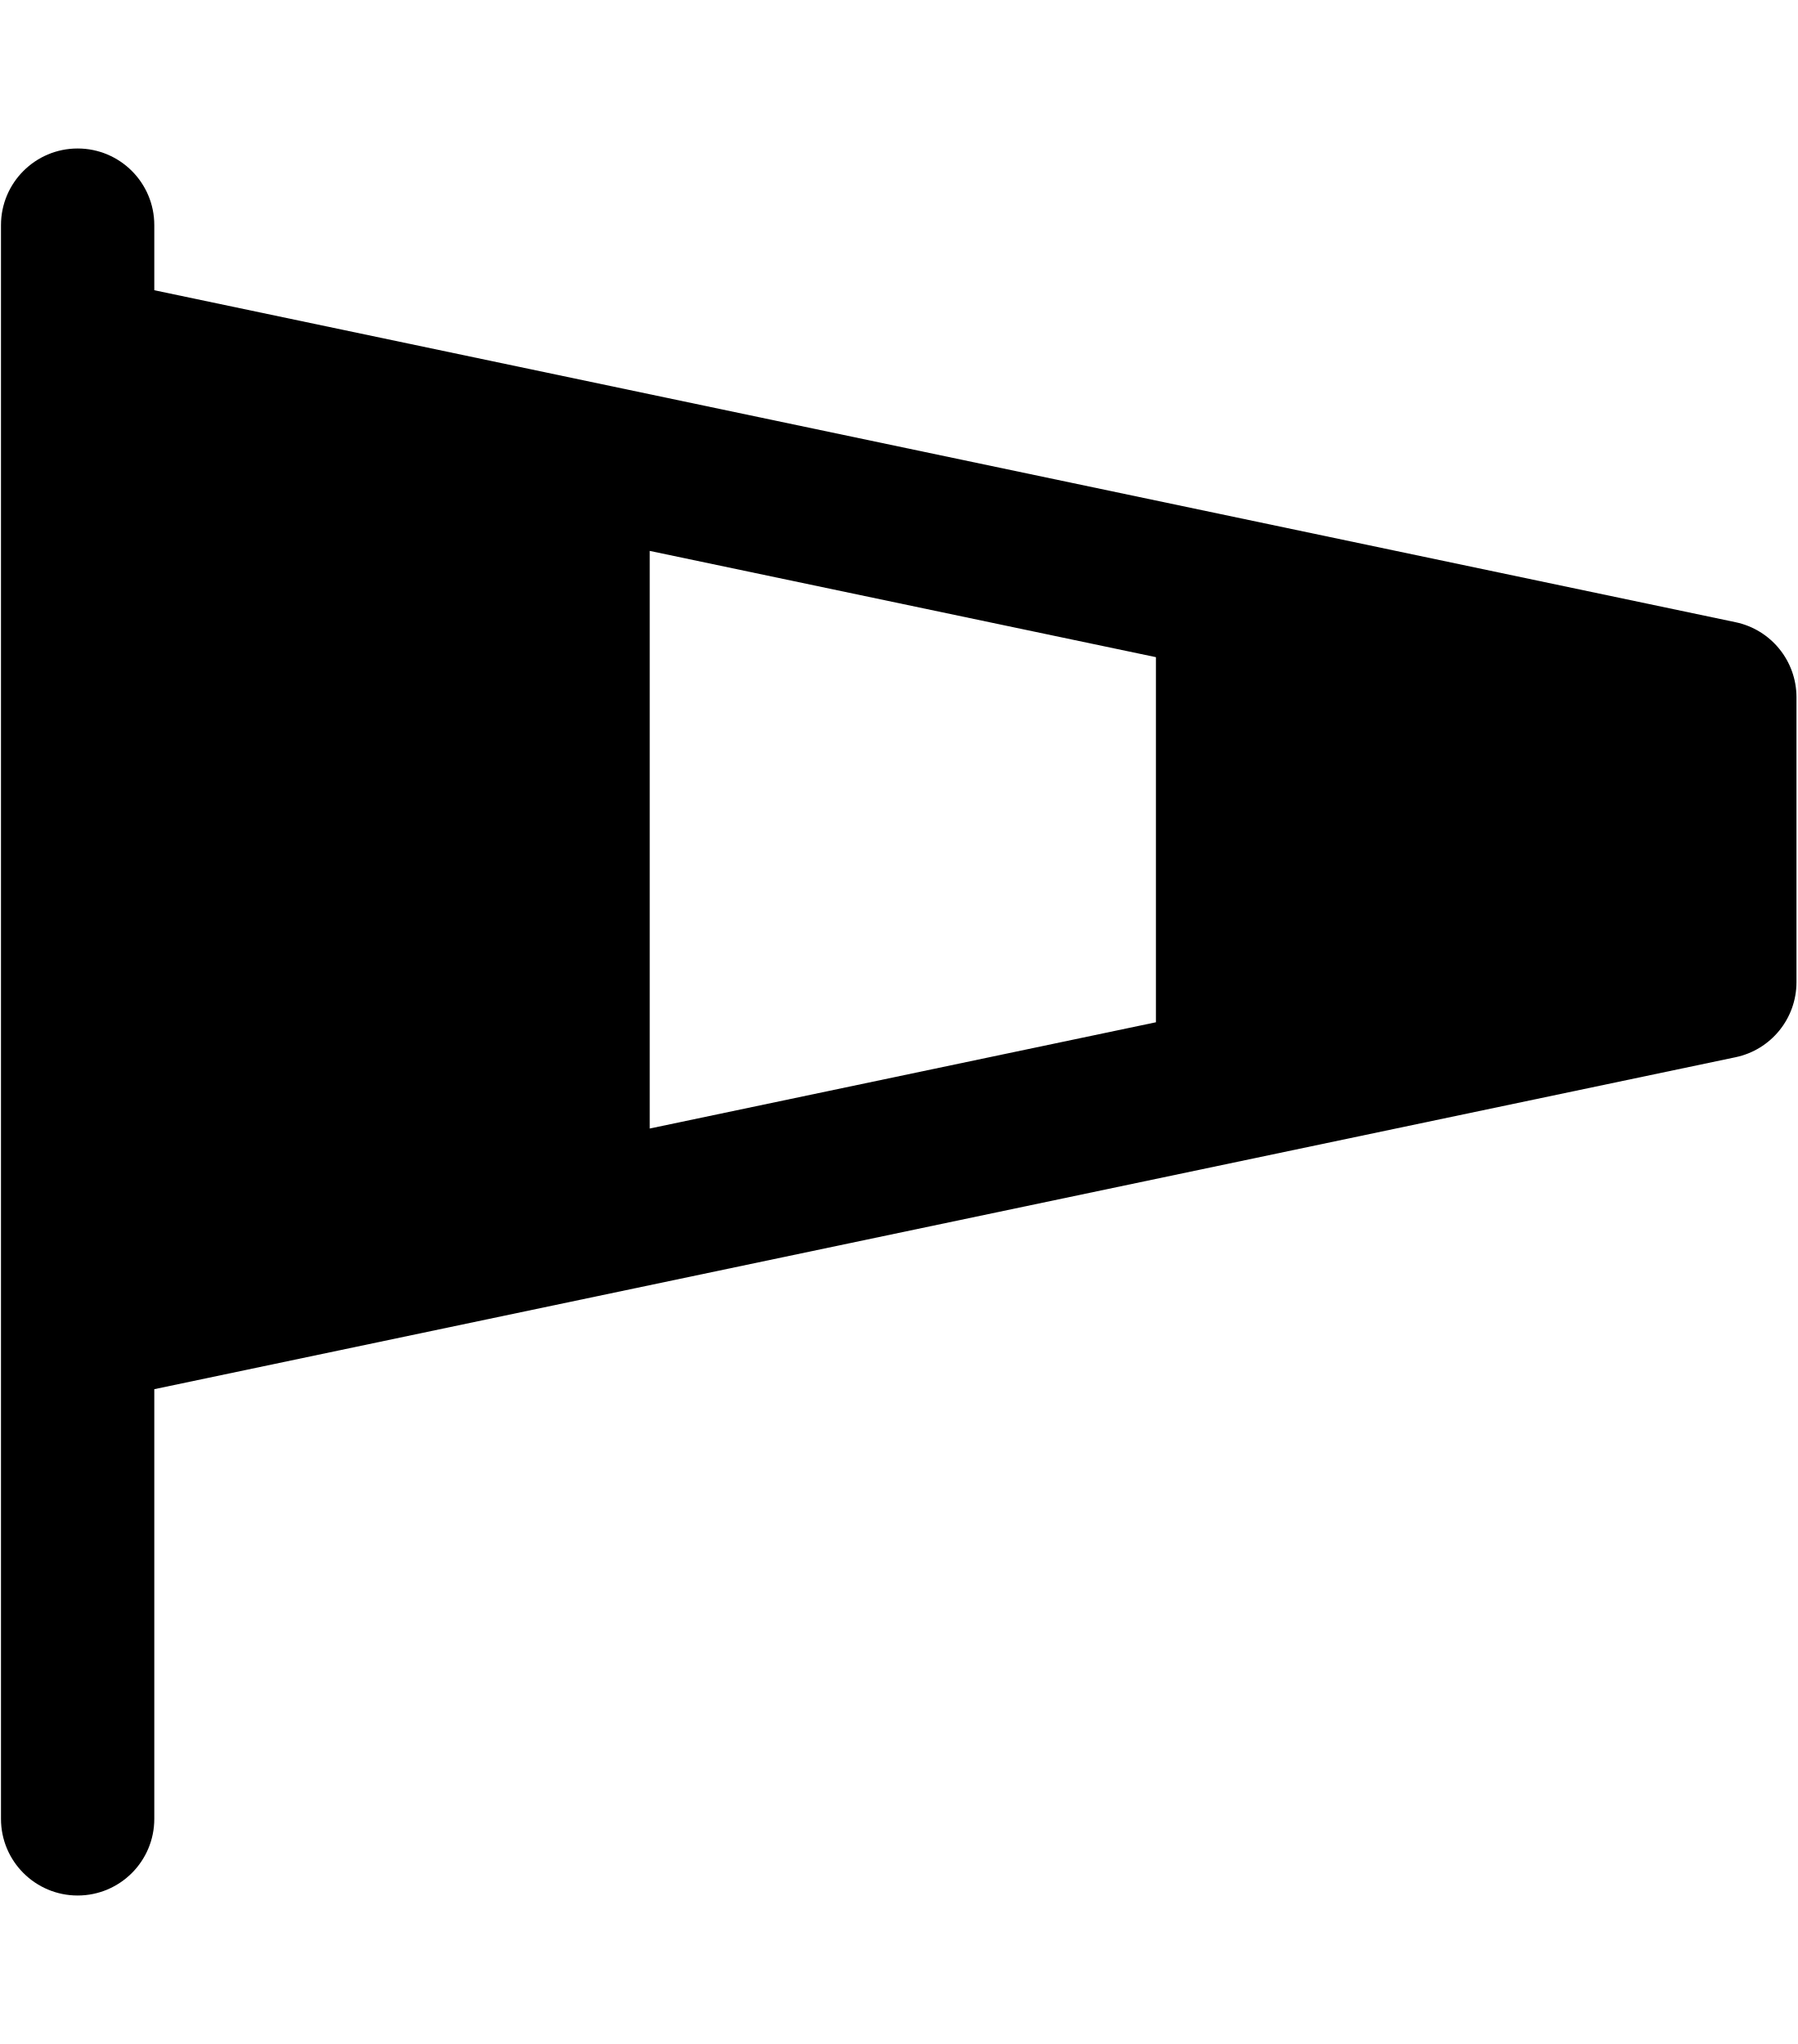
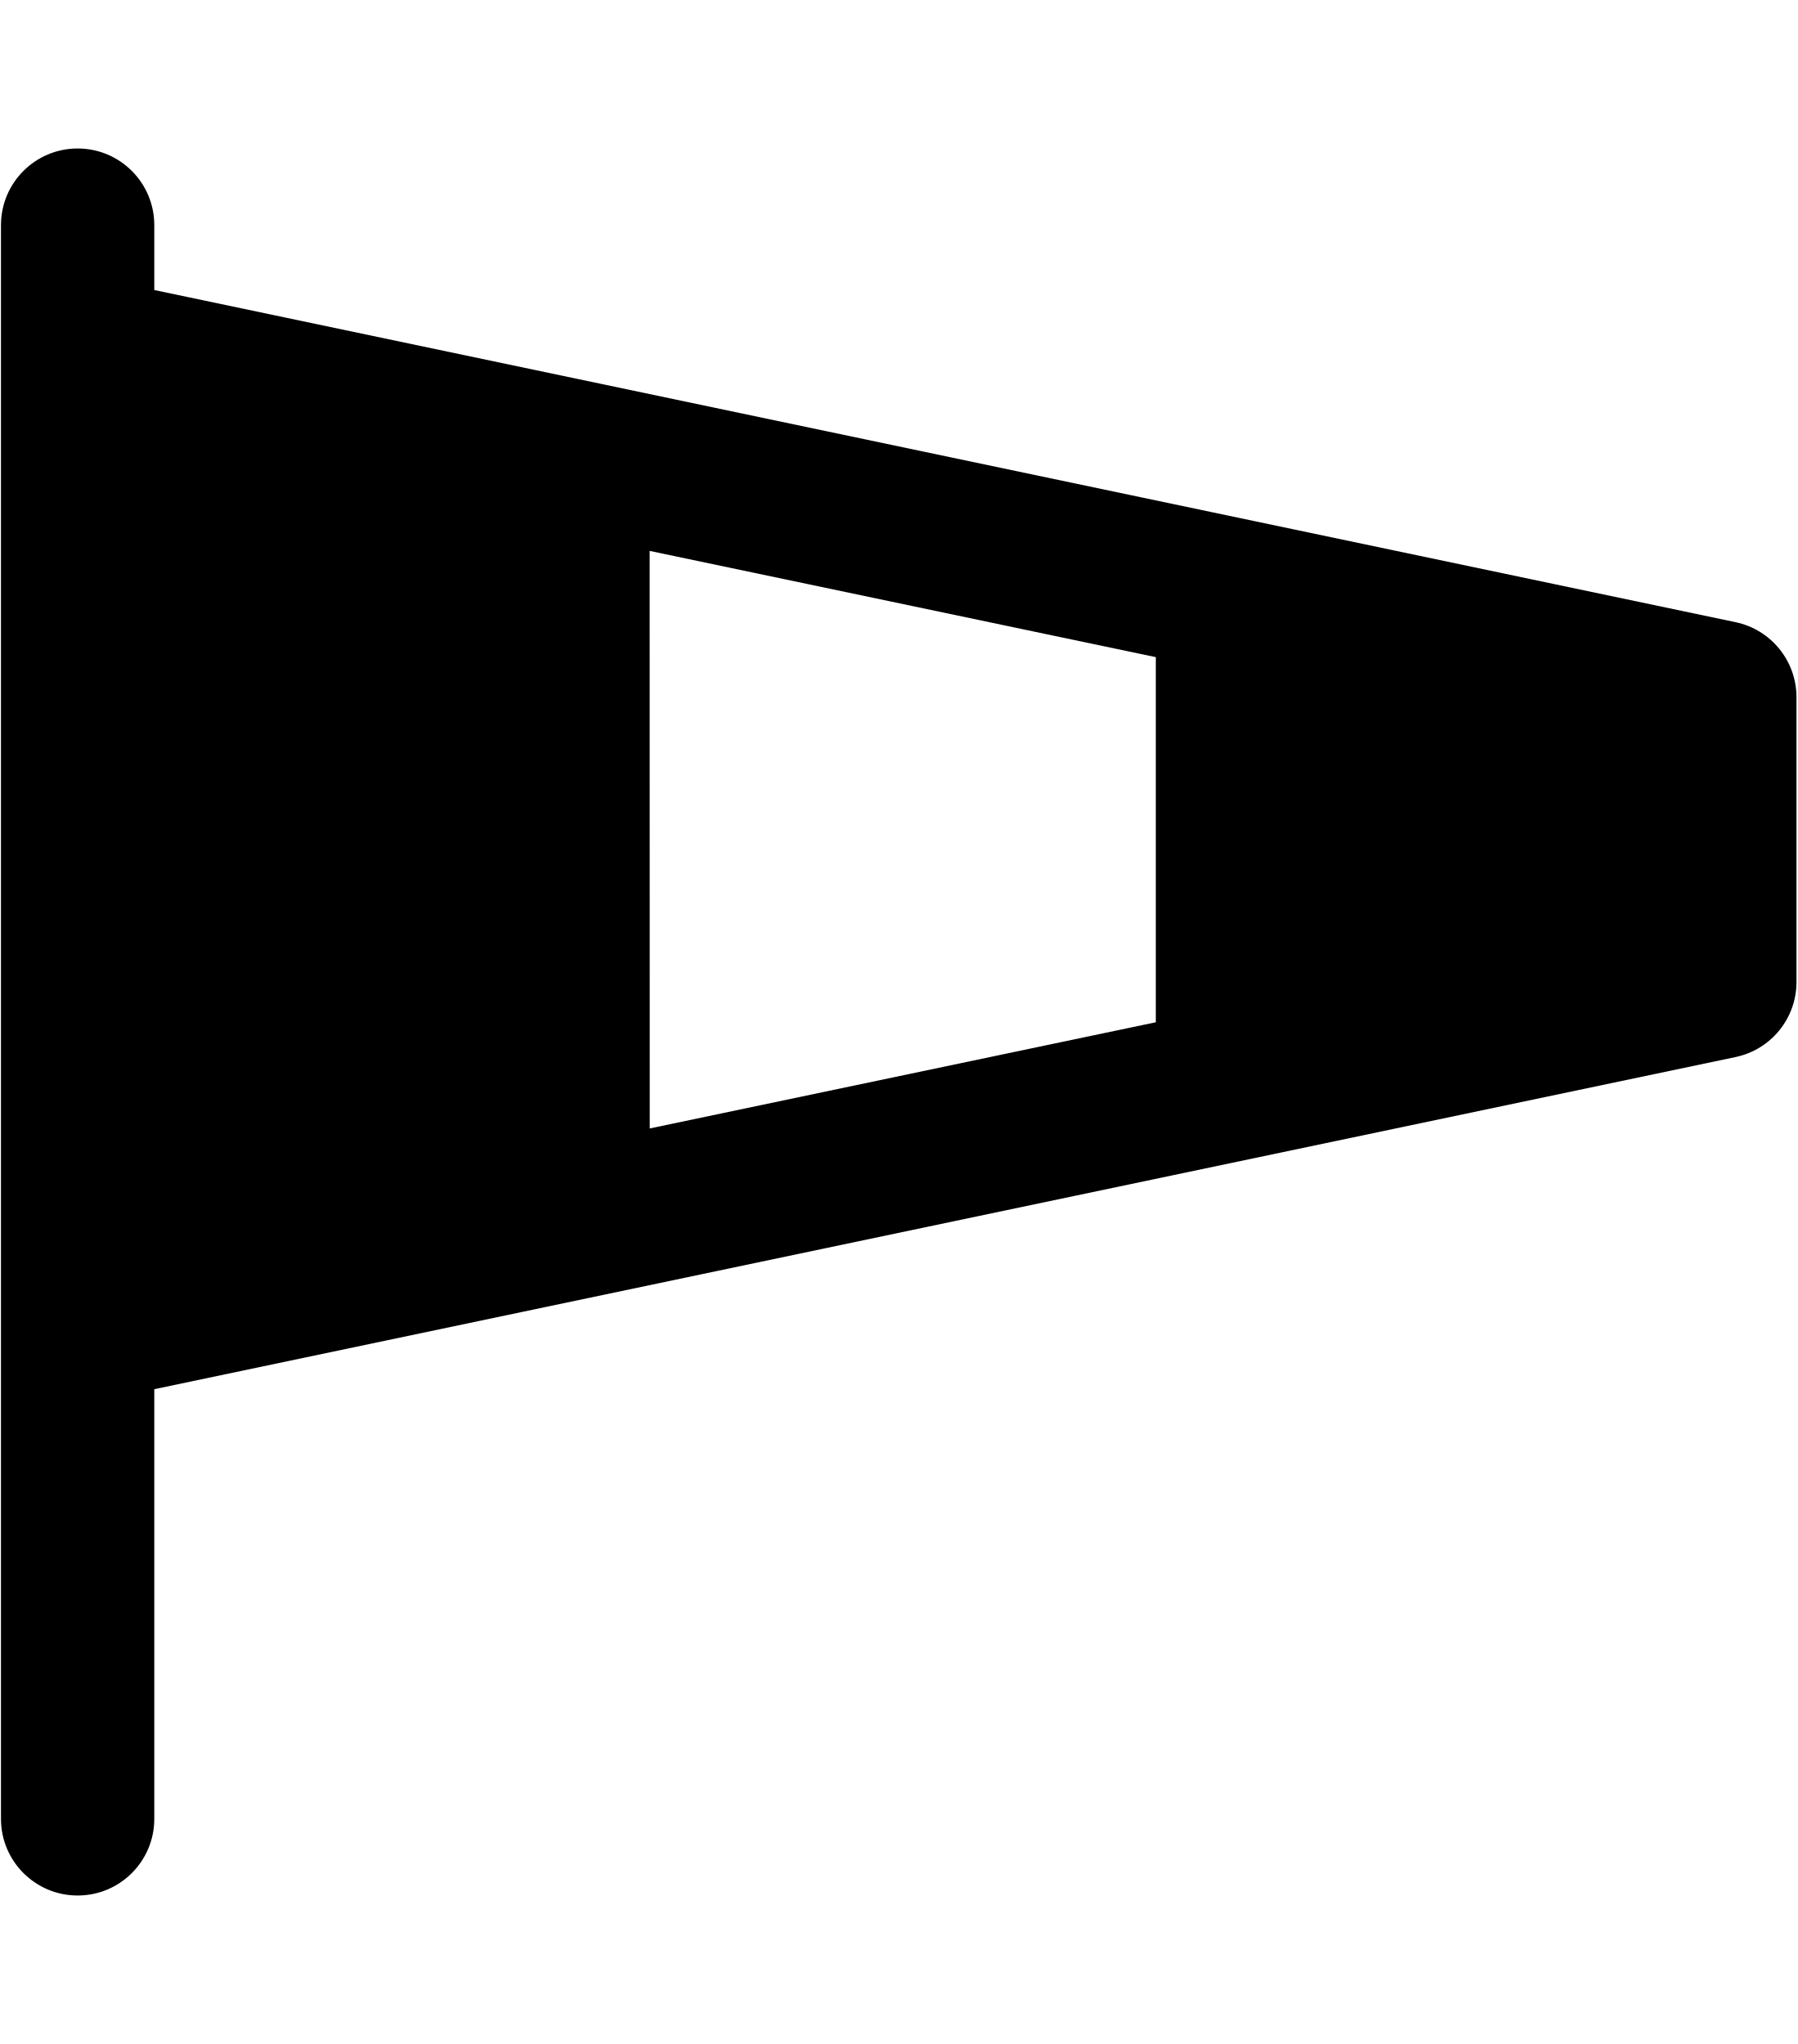
- <svg xmlns="http://www.w3.org/2000/svg" id="ds44-icons" width="422.115" height="480" viewBox="0 0 422.115 480">
-   <path d="M407.548,146.115,36.231,68.158V52.871a18,18,0,0,0-36,0V427.129a18,18,0,0,0,36,0v-100.902L407.548,248.272a18.001,18.001,0,0,0,14.302-17.616V163.731A18.001,18.001,0,0,0,407.548,146.115ZM152.566,129.368l118.868,24.956v85.74L152.566,265.018Z" />
+ <svg xmlns="http://www.w3.org/2000/svg" id="ds44-icons" viewBox="0 0 422.12 480">
+   <path d="M407.55,146.11l-371.32-78V52.87a18,18,0,0,0-36,0V427.13a18,18,0,0,0,36,0V326.23l371.32-78a18,18,0,0,0,14.3-17.61V163.73A18,18,0,0,0,407.55,146.11Zm-255-16.74,118.86,24.95v85.74L152.57,265Z" />
</svg>
